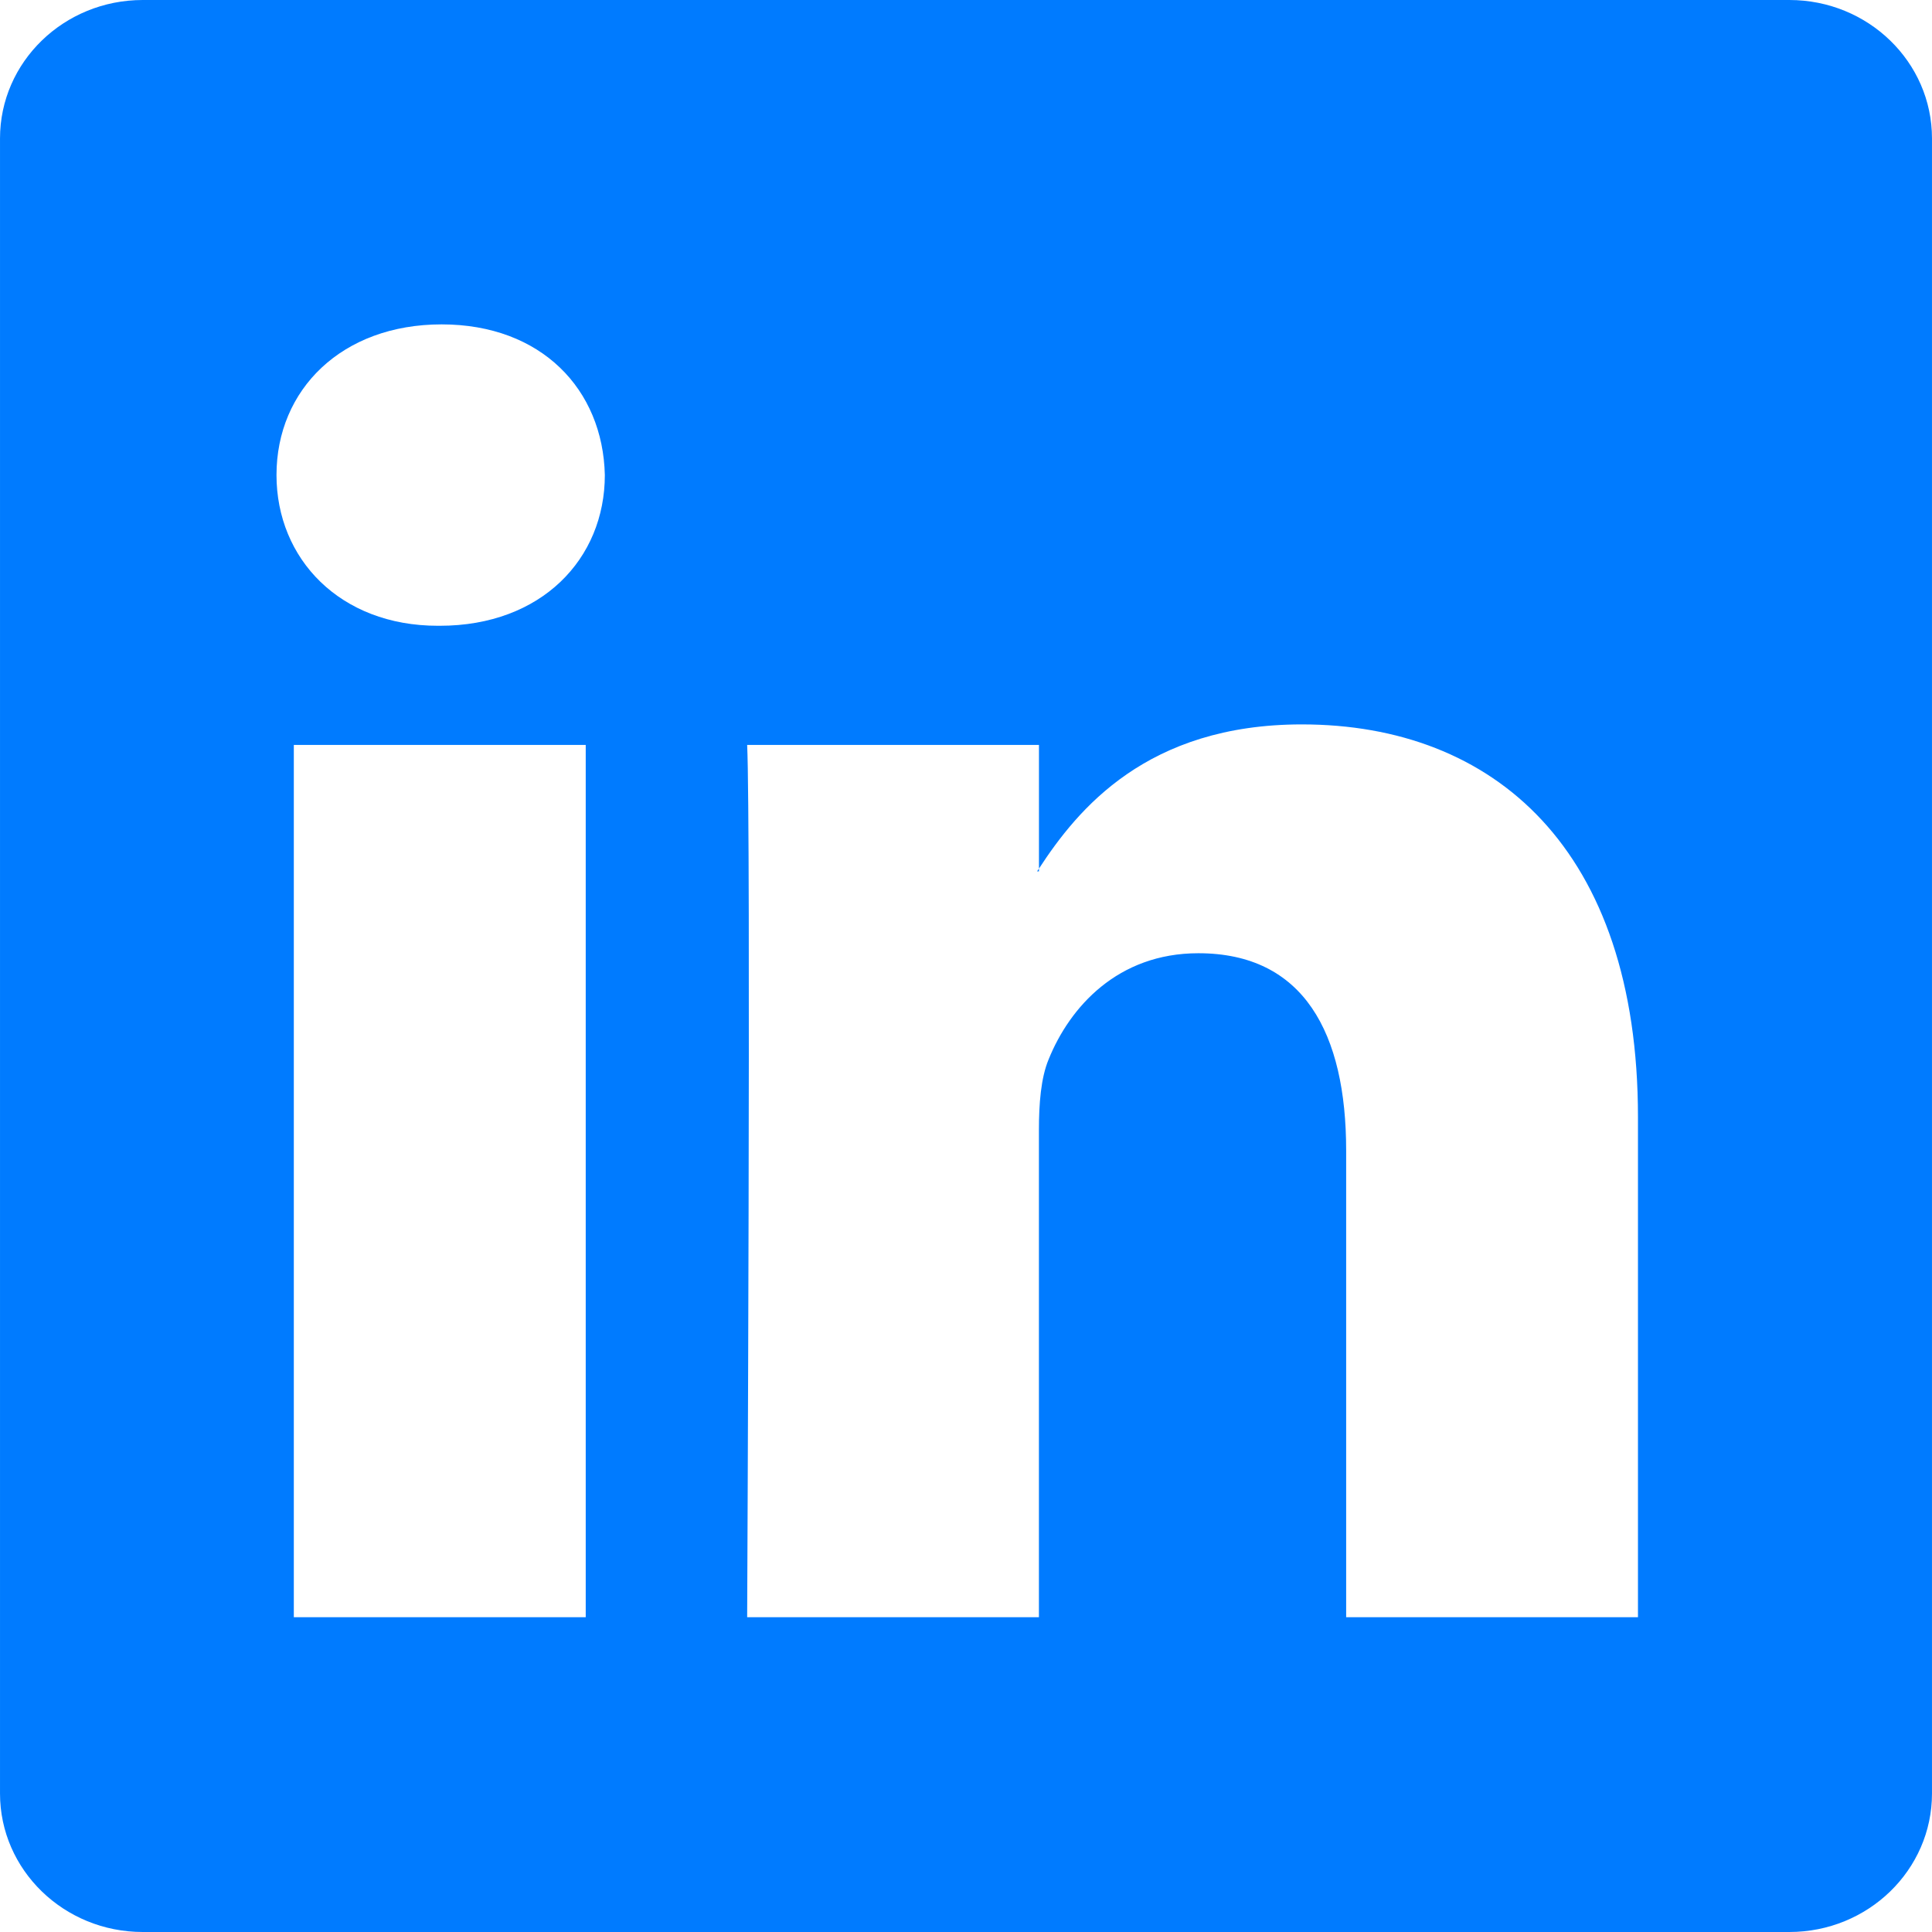
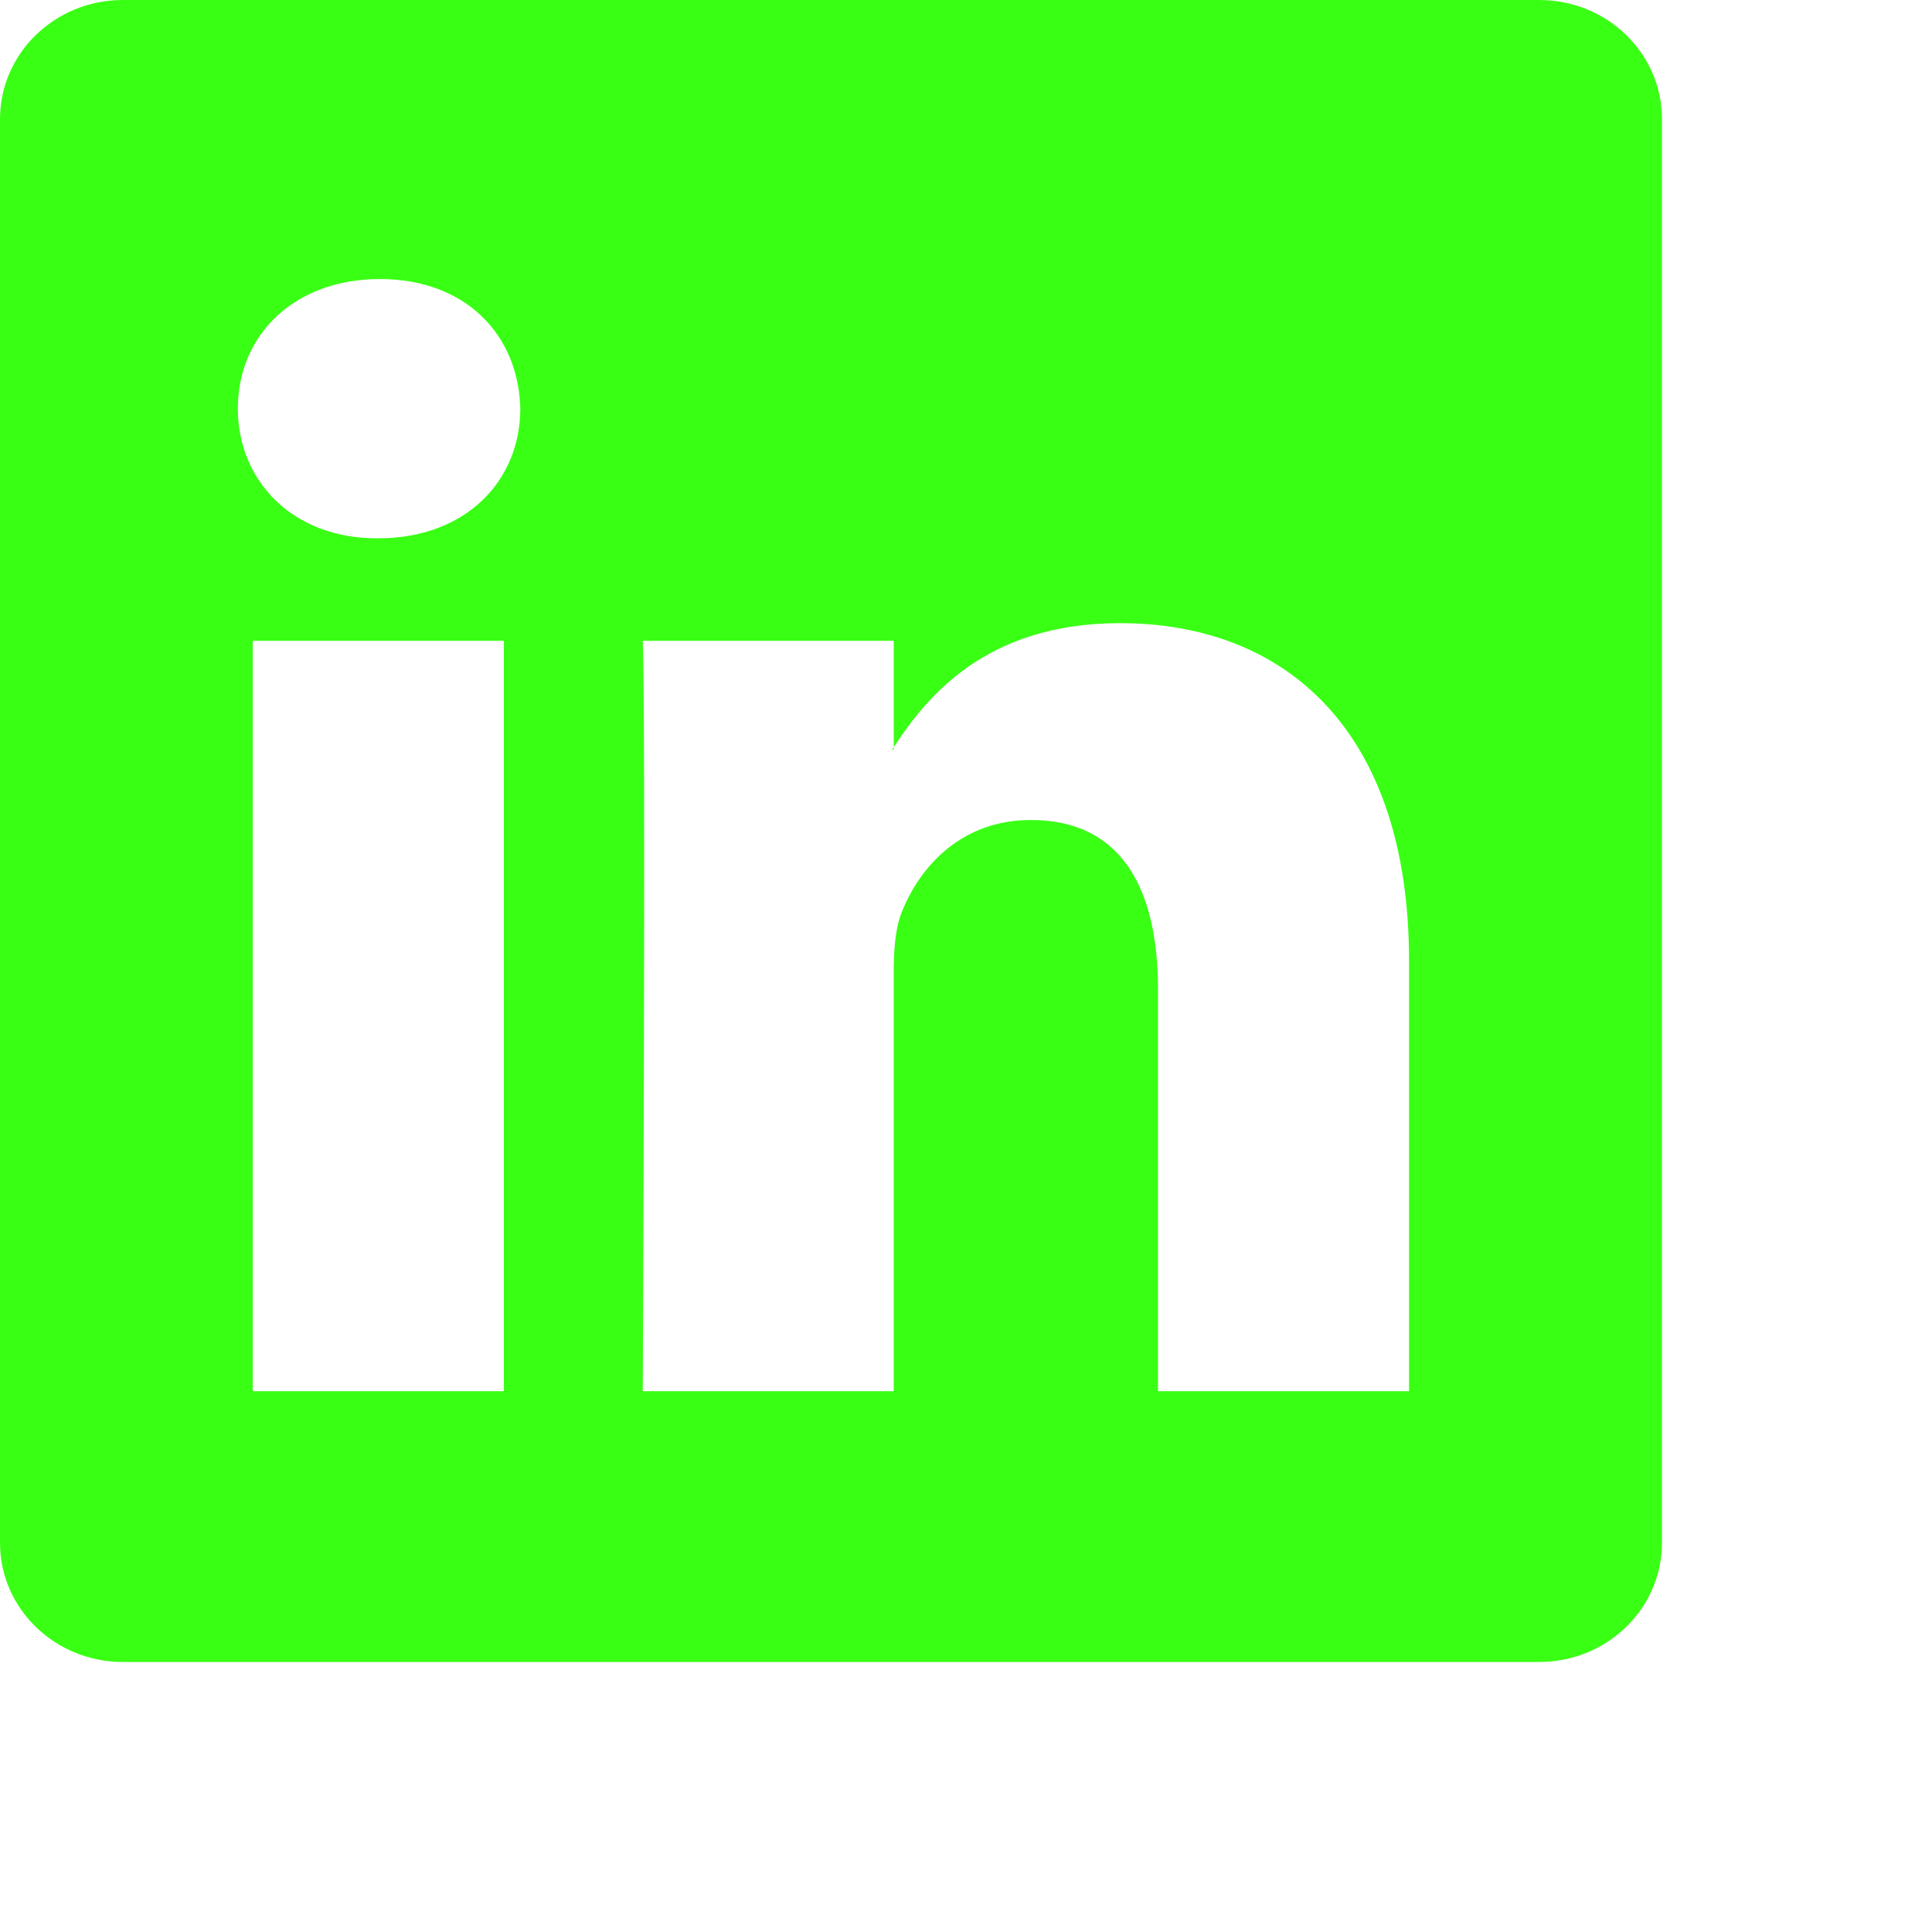
- <svg xmlns="http://www.w3.org/2000/svg" version="1.1" id="Capa_1" x="0px" y="0px" width="430.117px" height="430.118px" viewBox="0 0 430.117 430.118" fill="#007BFF" style="enable-background:new 0 0 430.117 430.118;" xml:space="preserve">
+ <svg xmlns="http://www.w3.org/2000/svg" version="1.1" id="Capa_1" x="0px" y="0px" width="500px" height="500px" viewBox="0 0 500 500" fill="#39FF14" style="enable-background:new 0 0 500 500;" xml:space="preserve">
  <g>
    <path id="LinkedIn__x28_alt_x29_" d="M398.355,0H31.782C14.229,0,0.002,13.793,0.002,30.817v368.471   c0,17.025,14.232,30.83,31.78,30.83h366.573c17.549,0,31.76-13.814,31.76-30.83V30.817C430.115,13.798,415.904,0,398.355,0z    M130.4,360.038H65.413V165.845H130.4V360.038z M97.913,139.315h-0.437c-21.793,0-35.92-14.904-35.92-33.563   c0-19.035,14.542-33.535,36.767-33.535c22.227,0,35.899,14.496,36.331,33.535C134.654,124.415,120.555,139.315,97.913,139.315z    M364.659,360.038h-64.966V256.138c0-26.107-9.413-43.921-32.907-43.921c-17.973,0-28.642,12.018-33.327,23.621   c-1.736,4.144-2.166,9.94-2.166,15.728v108.468h-64.954c0,0,0.85-175.979,0-194.192h64.964v27.531   c8.624-13.229,24.035-32.1,58.534-32.1c42.76,0,74.822,27.739,74.822,87.414V360.038z M230.883,193.99   c0.111-0.182,0.266-0.401,0.42-0.614v0.614H230.883z" />
  </g>
  <g>
</g>
  <g>
</g>
  <g>
</g>
  <g>
</g>
  <g>
</g>
  <g>
</g>
  <g>
</g>
  <g>
</g>
  <g>
</g>
  <g>
</g>
  <g>
</g>
  <g>
</g>
  <g>
</g>
  <g>
</g>
  <g>
</g>
</svg>
